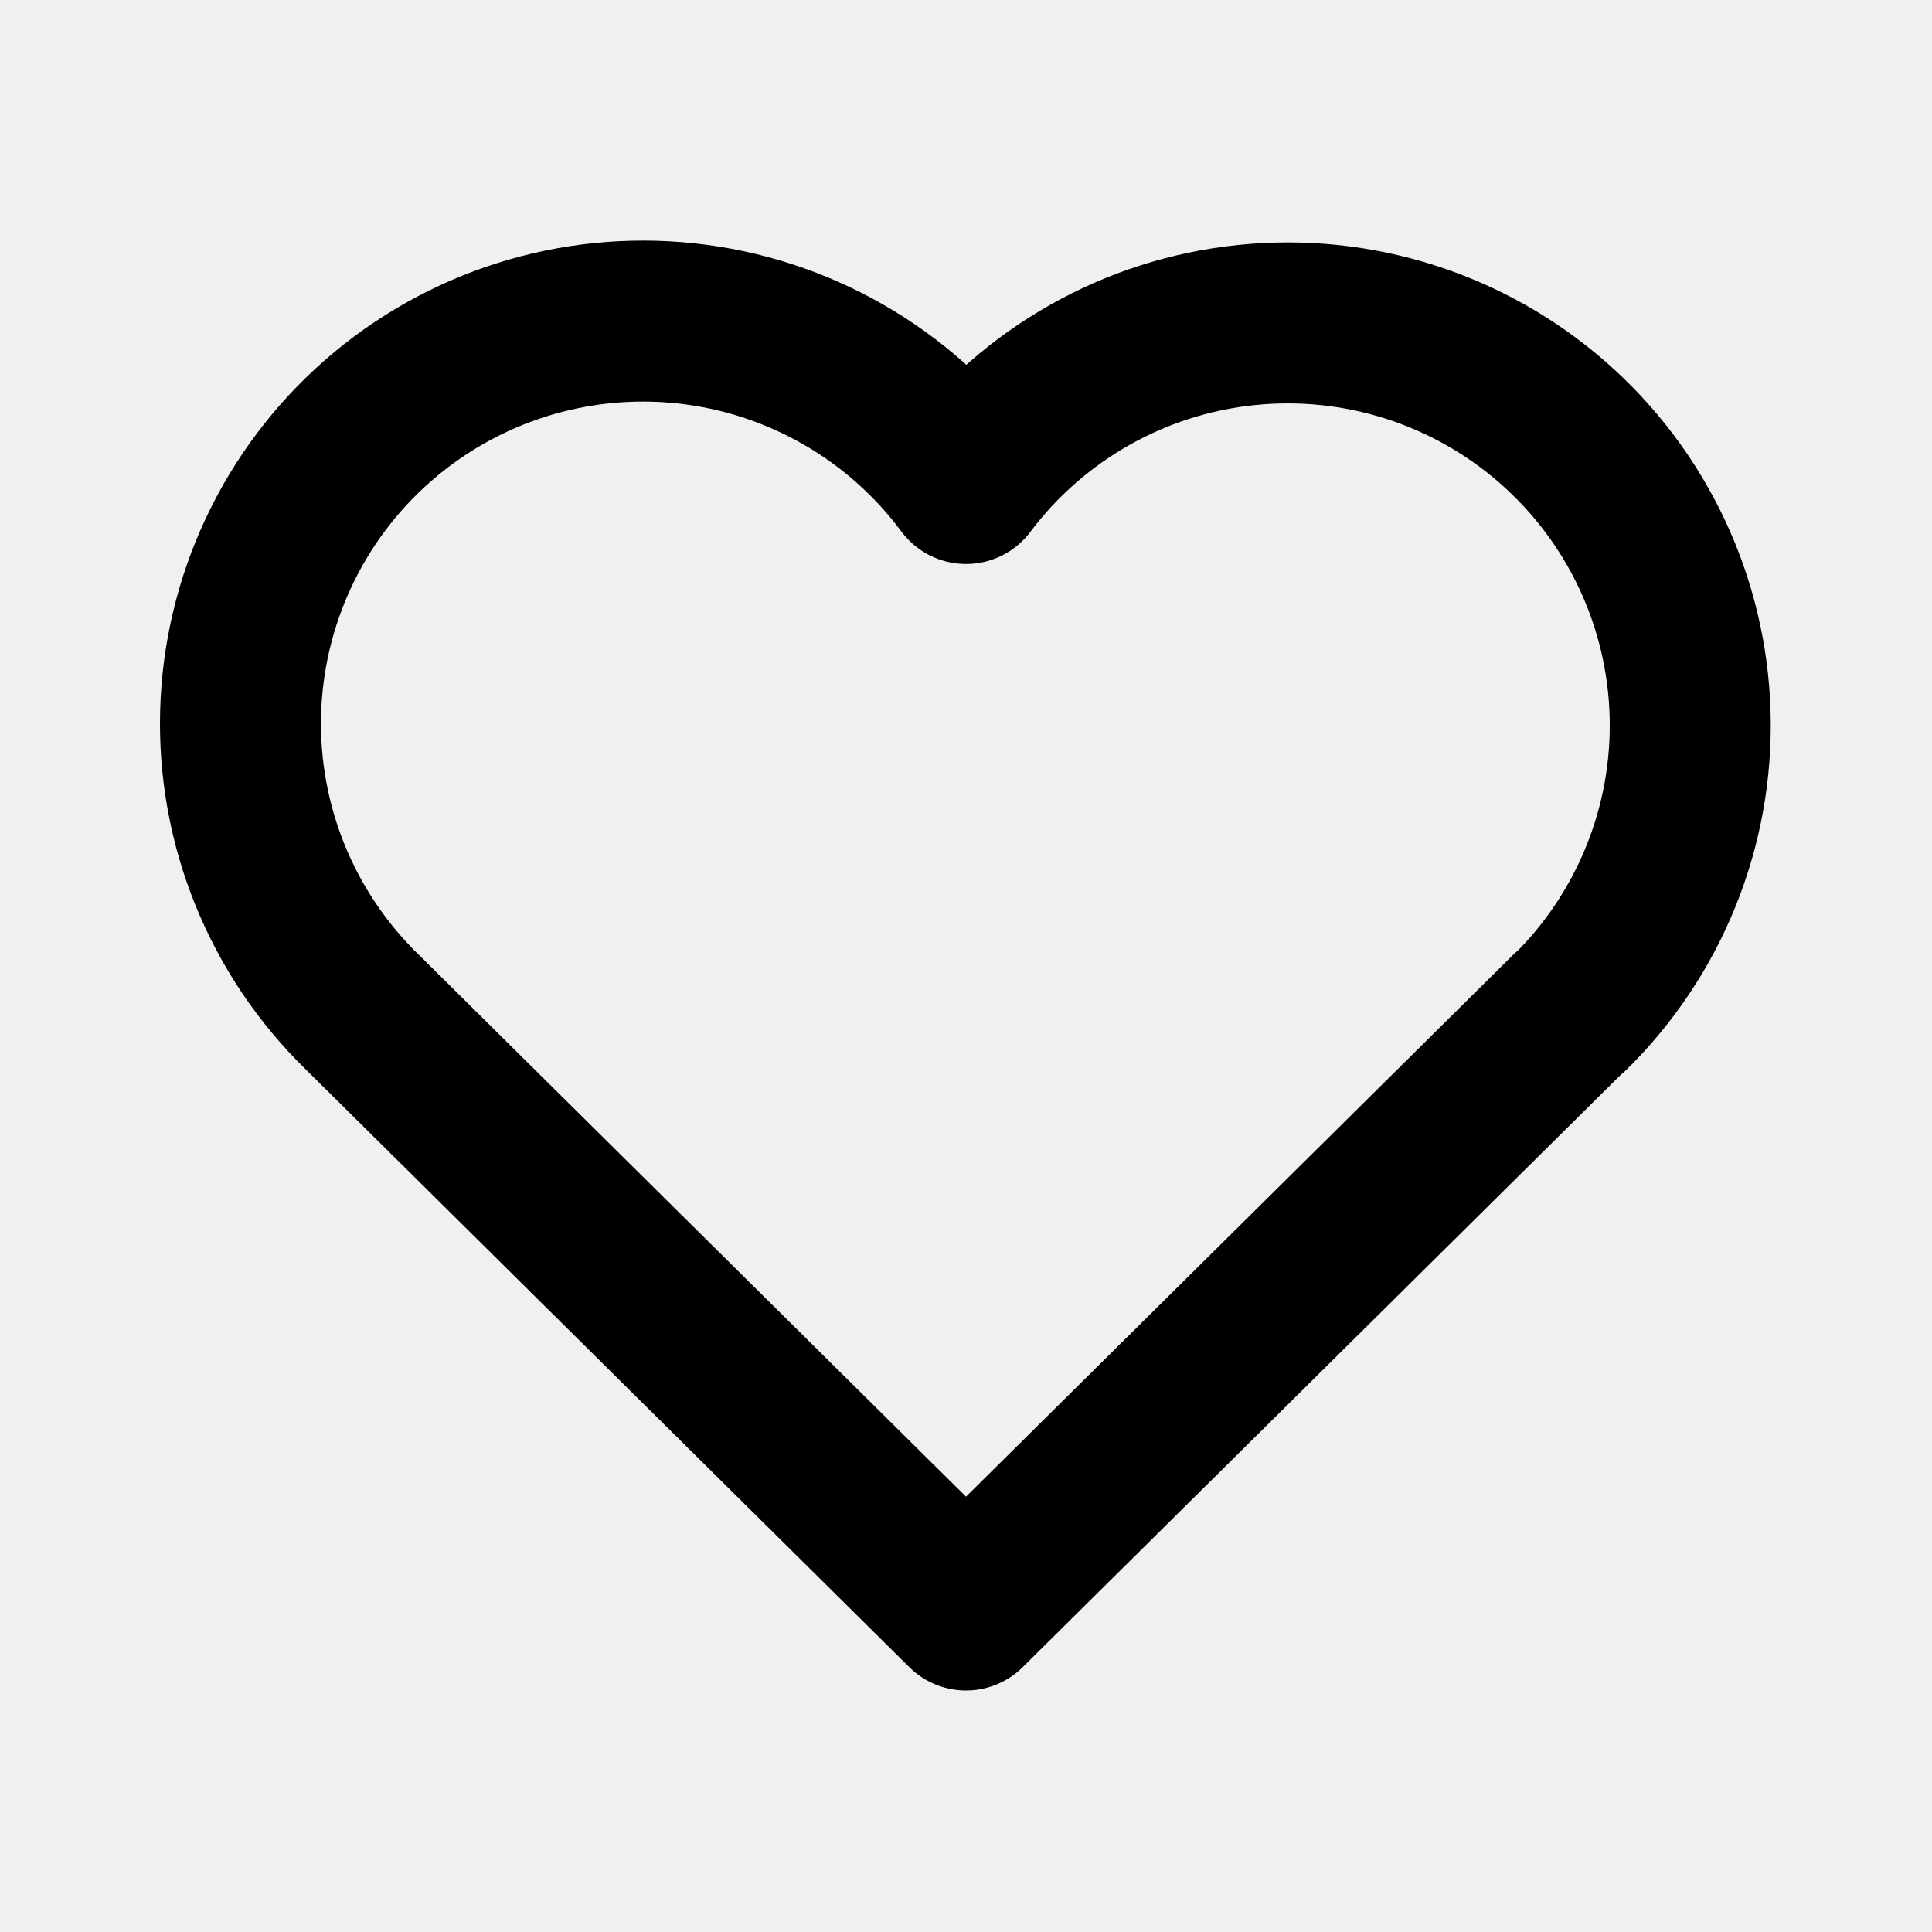
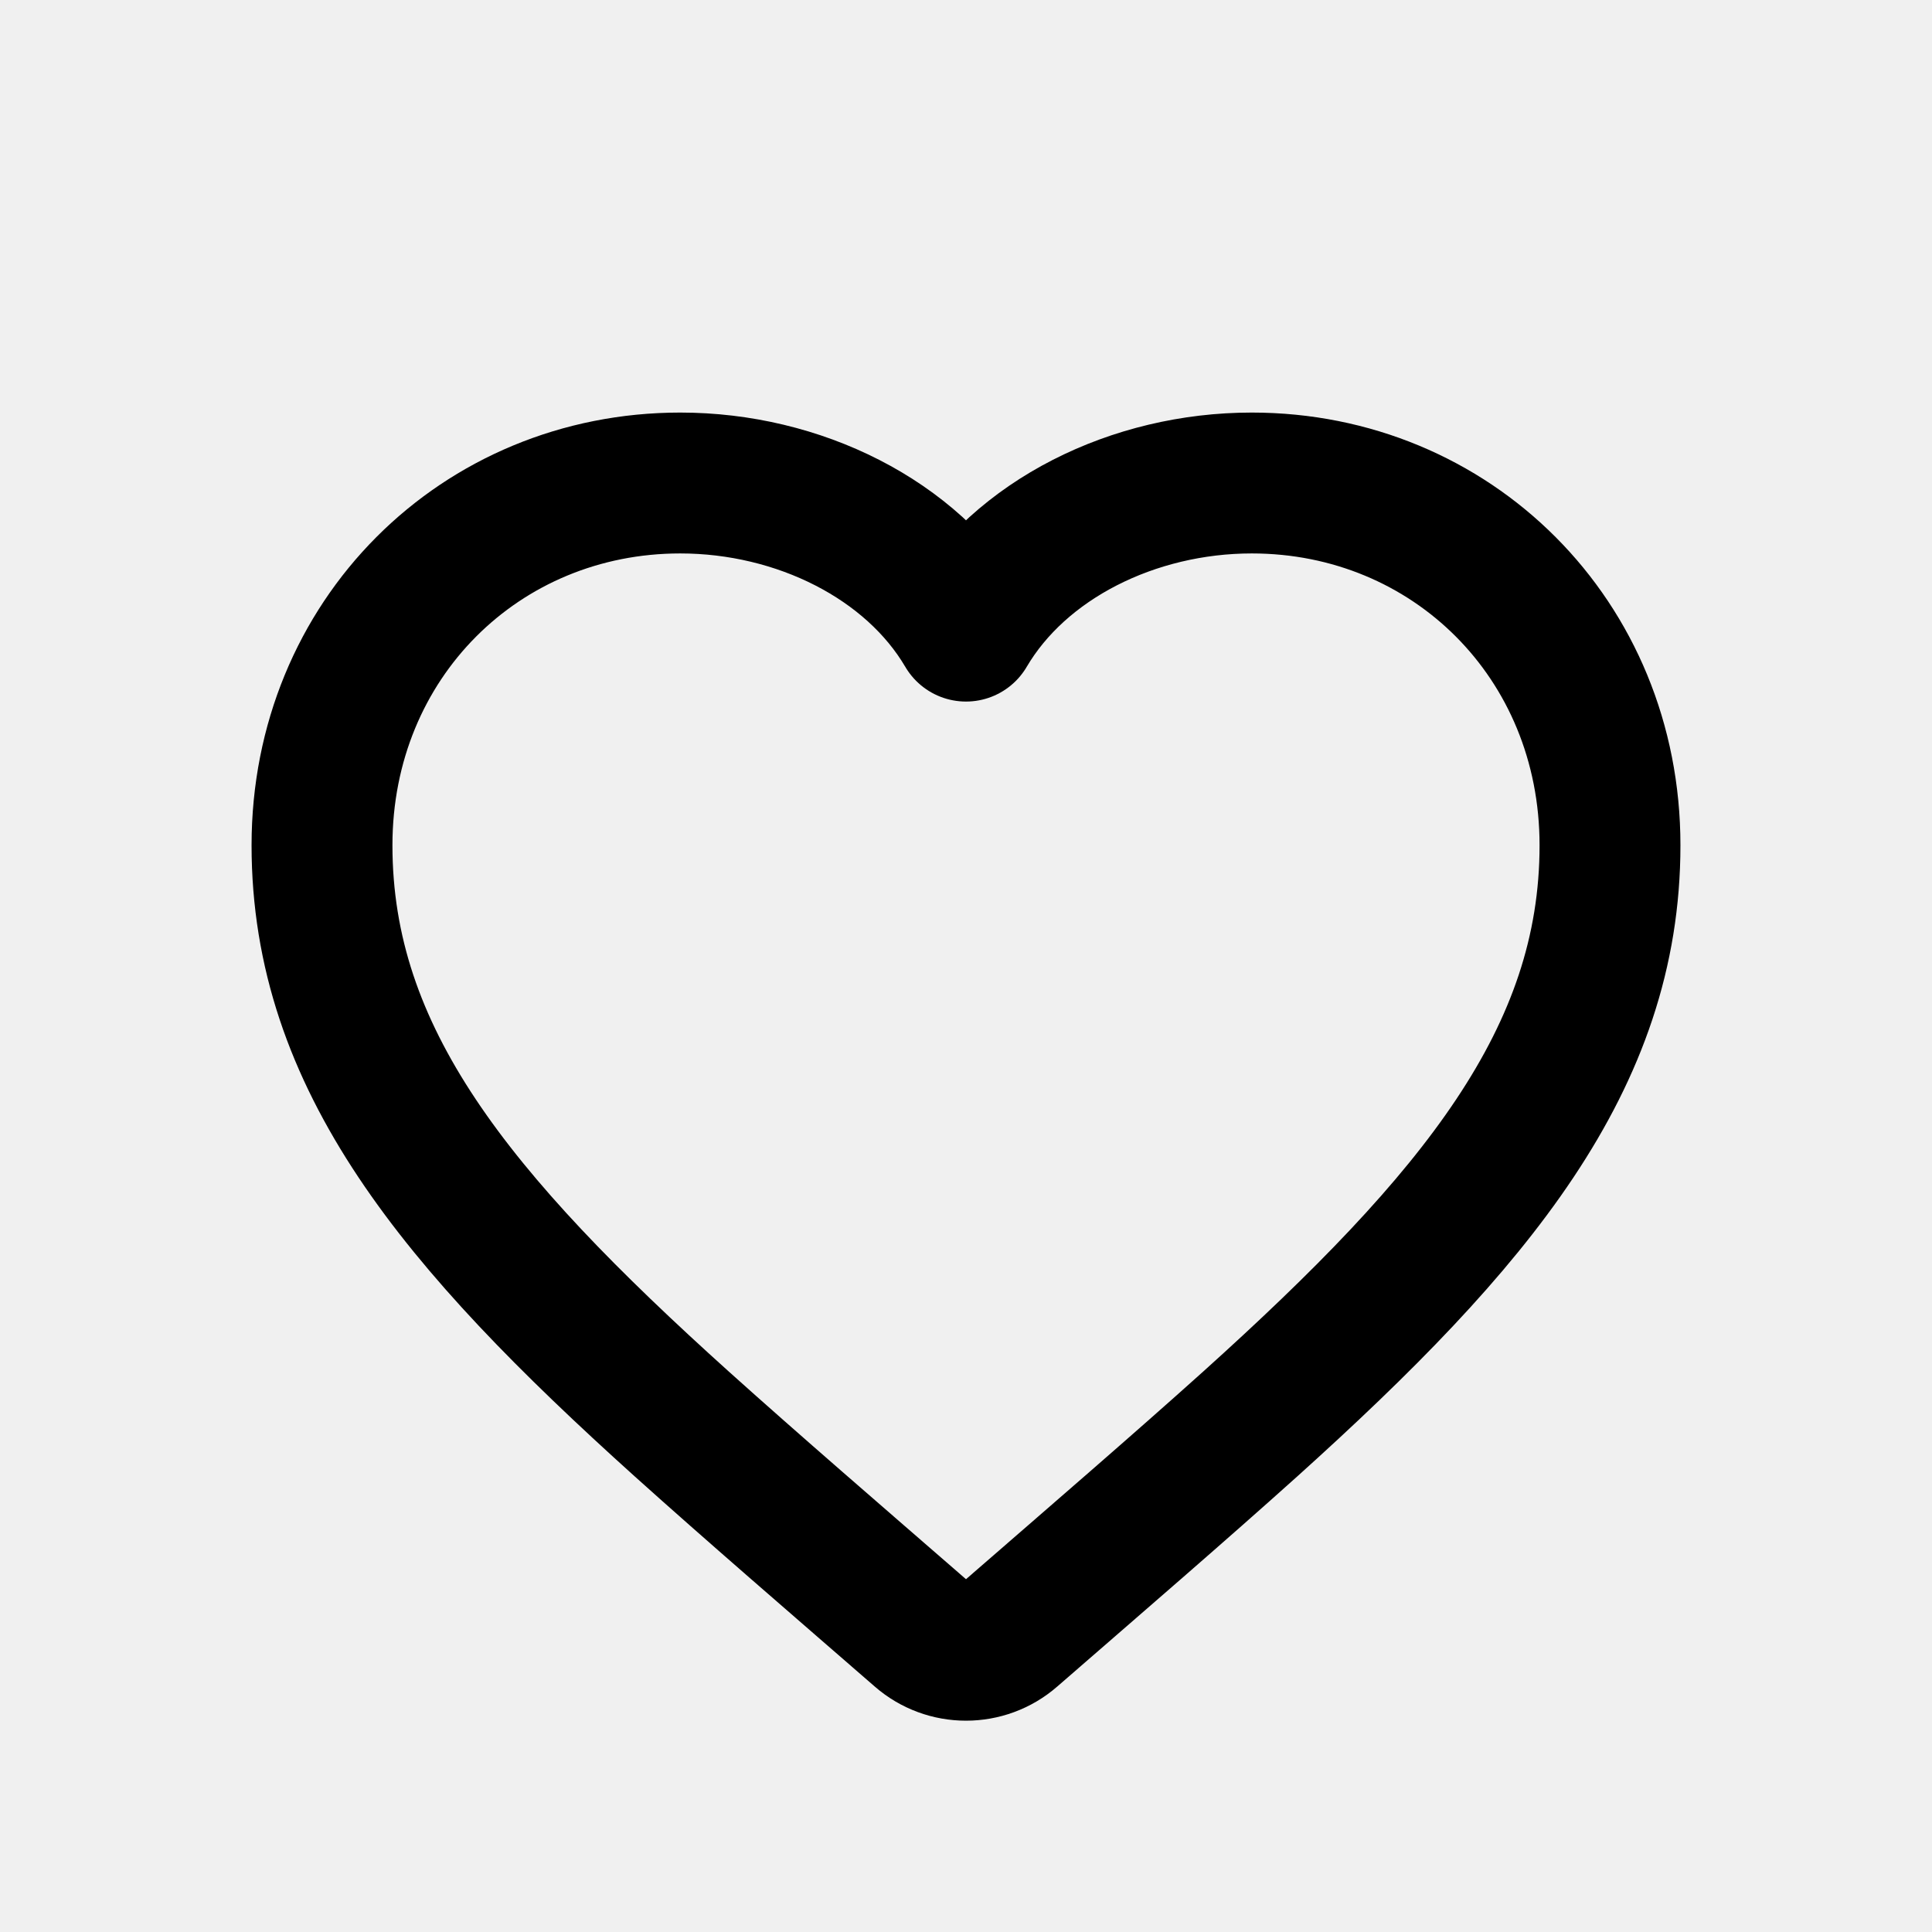
- <svg xmlns="http://www.w3.org/2000/svg" width="24" height="24" fill="none">
-   <g clip-path="url(#A)">
-     <path d="M19.5 12.572L12 20l-7.5-7.428a5 5 0 0 1-1.511-3.715 5 5 0 0 1 1.705-3.63 5 5 0 0 1 3.824-1.21A5 5 0 0 1 12 6.006a5 5 0 0 1 3.481-1.968 5 5 0 0 1 3.811 1.213 5 5 0 0 1 1.703 3.618 5 5 0 0 1-1.494 3.709" stroke="#000" stroke-width="2" stroke-linecap="round" stroke-linejoin="round" />
-   </g>
-   <defs>
-     <clipPath id="A">
-       <path fill="#fff" d="M0 0h24v24H0z" />
-     </clipPath>
-   </defs>
+ <svg xmlns="http://www.w3.org/2000/svg" width="24" height="24" viewBox="0 0 24 24" fill="none">
+   <path d="M12 20.5C11.8 20.5 11.6 20.43 11.44 20.29C10.37 19.36 9.36 18.49 8.47 17.69C5.66 15.16 4 13.15 4 10.5C4 7.94 5.97 6 8.45 6C9.92 6 11.33 6.7 12 7.84C12.67 6.7 14.08 6 15.55 6C18.03 6 20 7.94 20 10.5C20 13.15 18.34 15.16 15.53 17.69C14.64 18.49 13.63 19.36 12.56 20.29C12.4 20.43 12.2 20.5 12 20.5Z" stroke="currentColor" stroke-width="1.75" stroke-linecap="round" stroke-linejoin="round" />
</svg>
